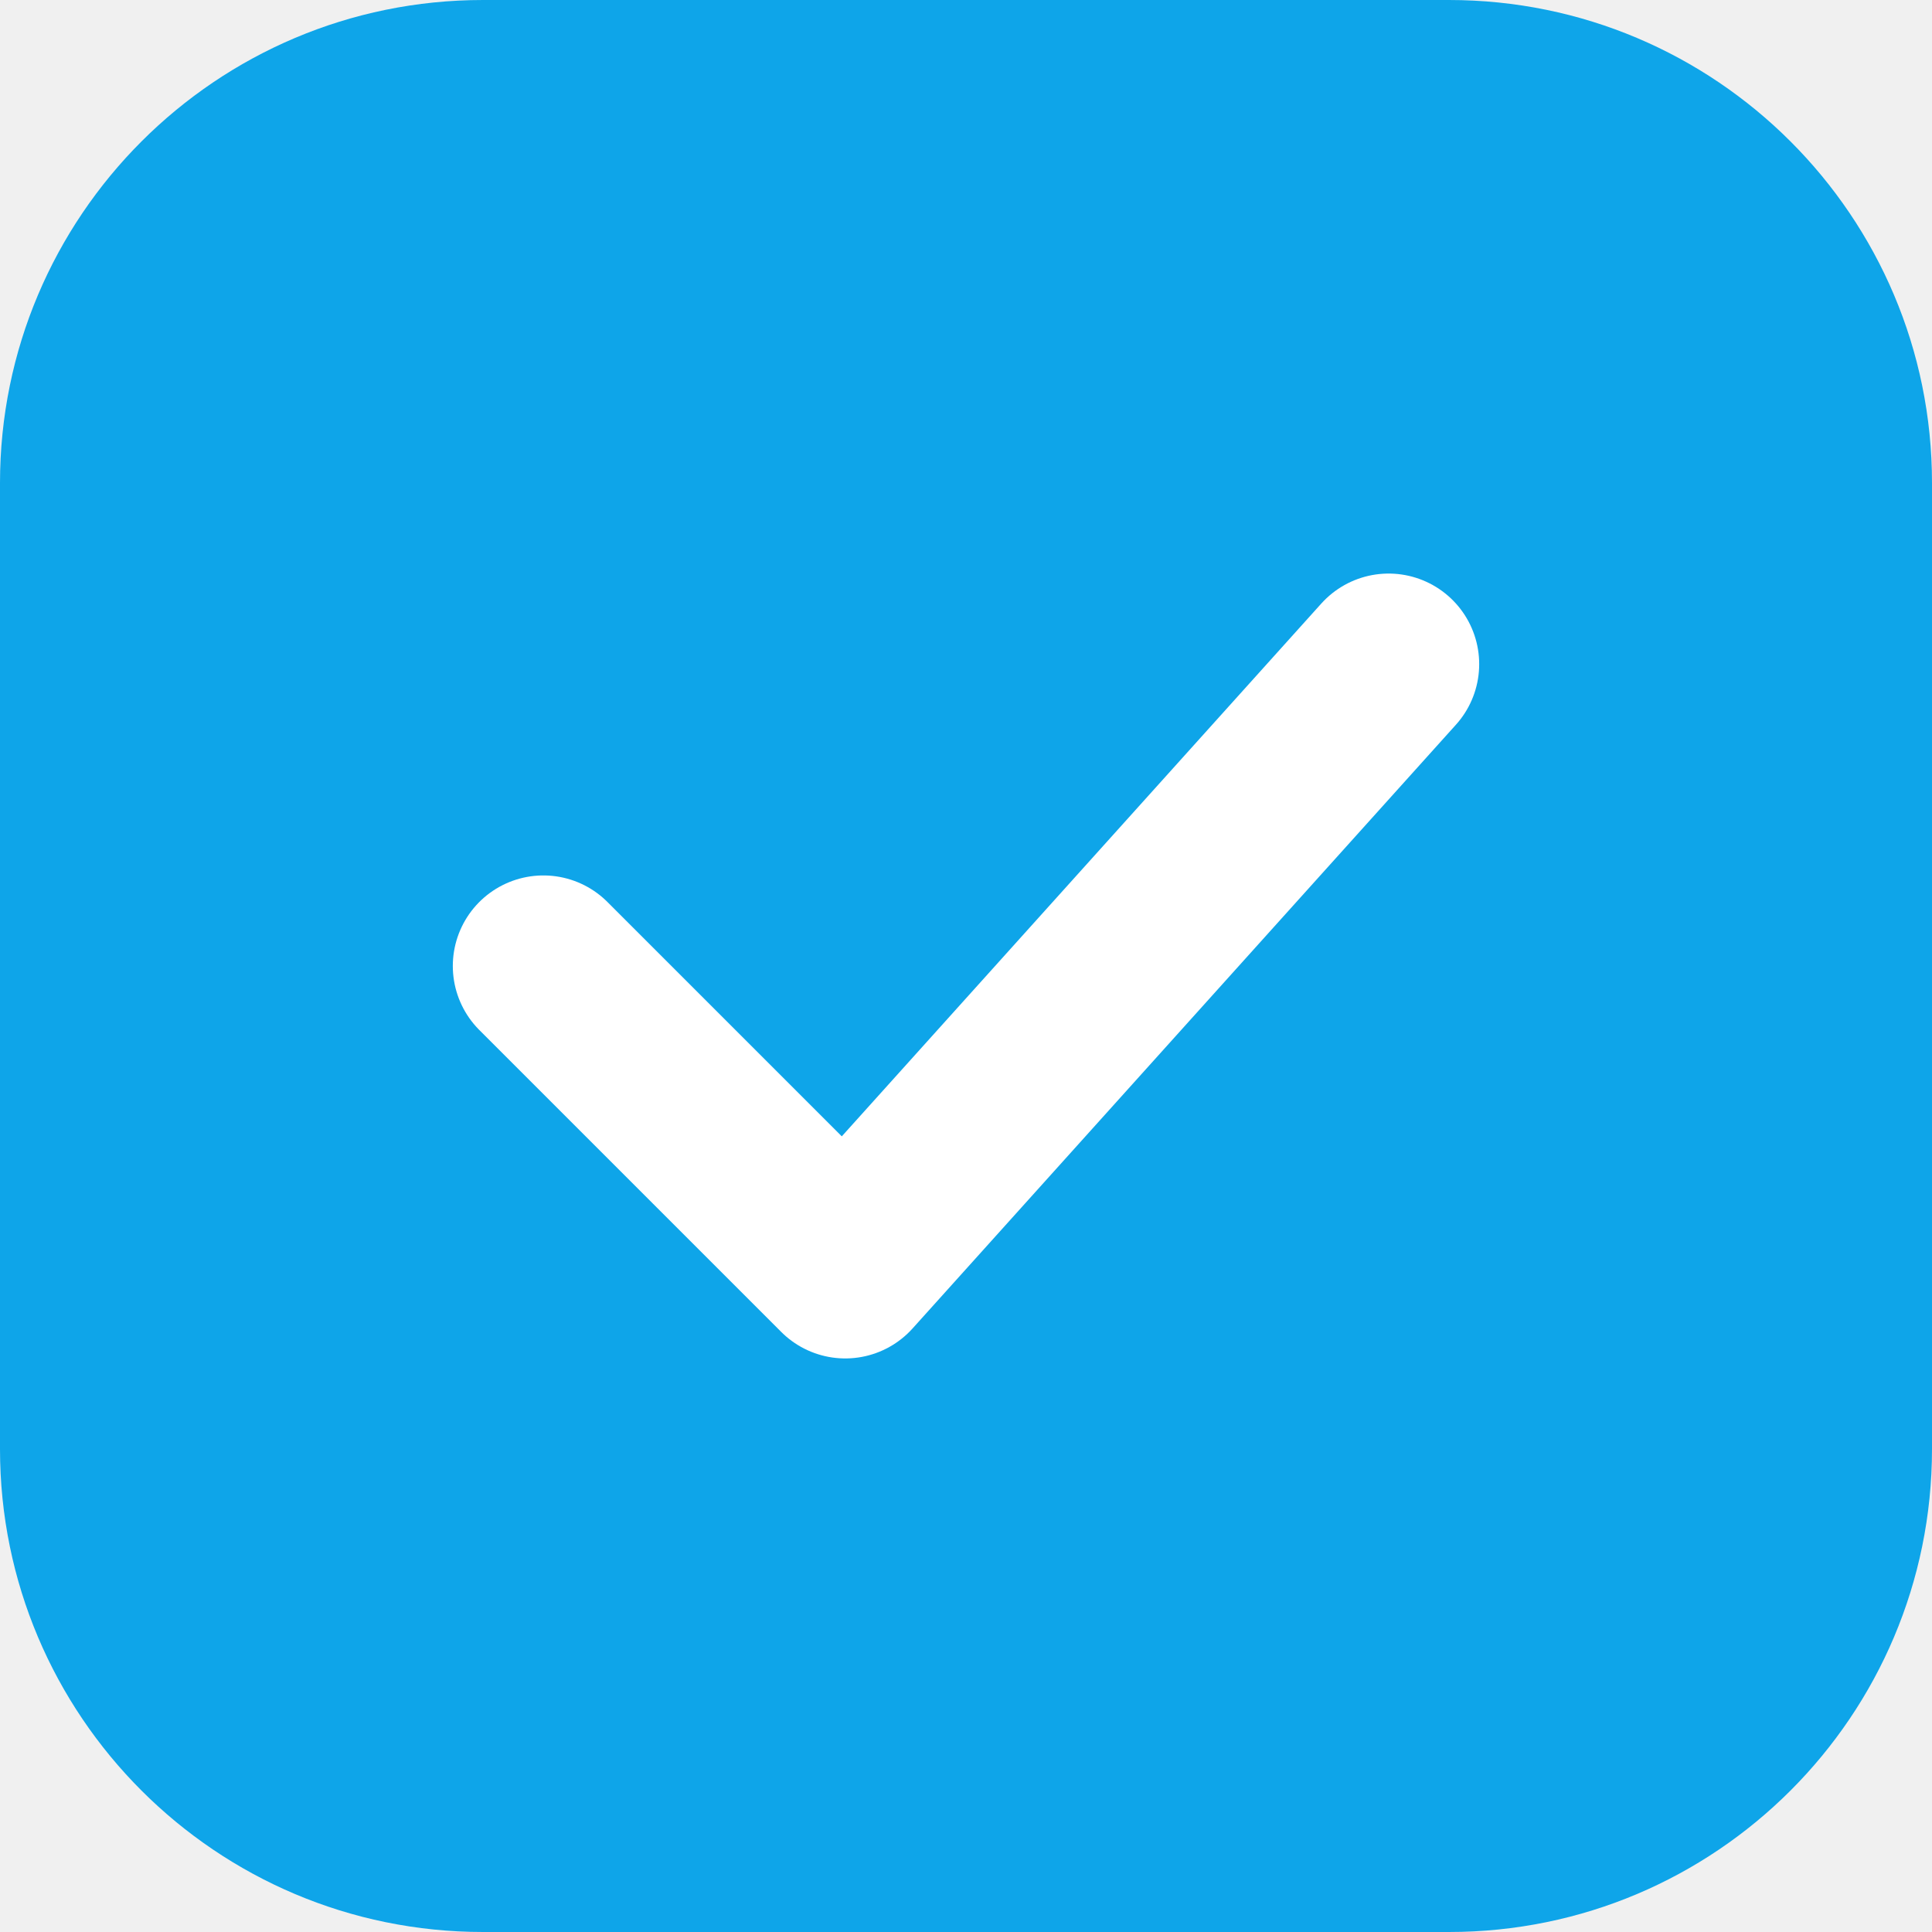
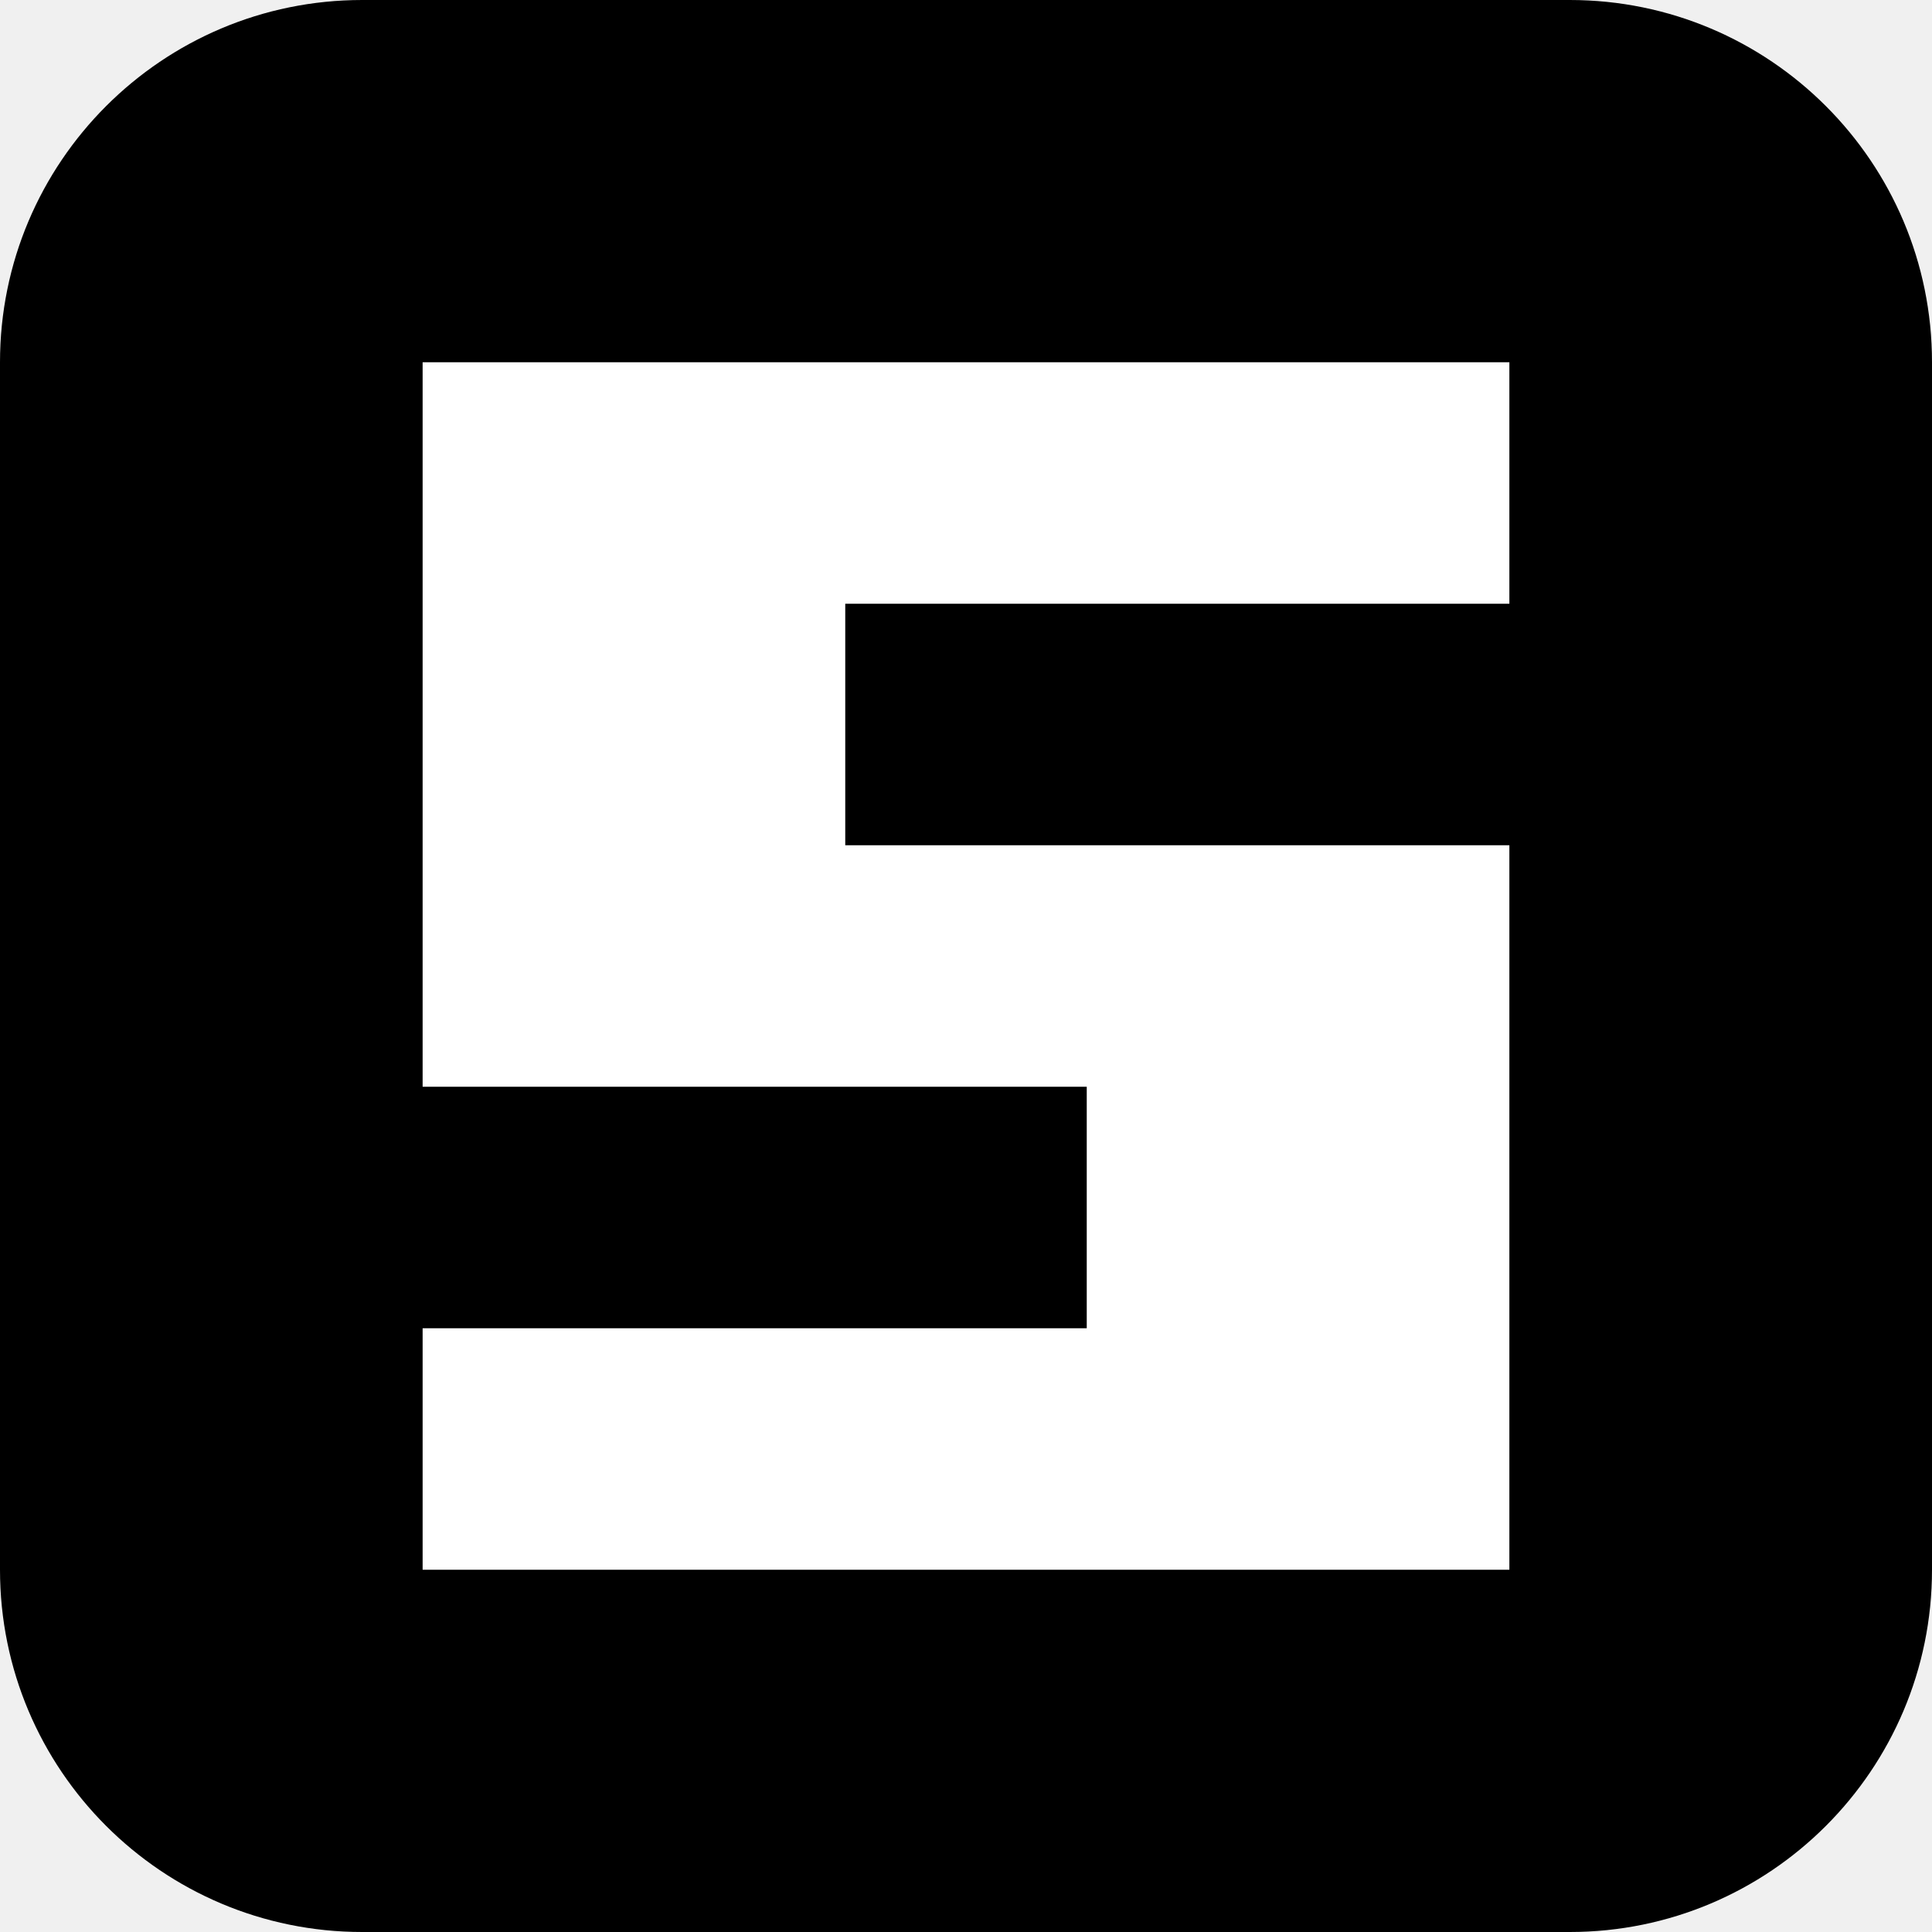
<svg xmlns="http://www.w3.org/2000/svg" viewBox="0 0 32 32" fill="none">
-   <rect width="32" height="32" rx="8" fill="#0ea5e9" />
-   <path d="M9 16L14 21L23 11" stroke="white" stroke-width="3" stroke-linecap="round" stroke-linejoin="round" />
+   <rect width="32" height="32" rx="6" fill="#000" />
+   <path d="M7 6 H25 V10 H14 V14 H25 V26 H7 V22 H18 V18 H7 Z" fill="#fff" />
</svg>
